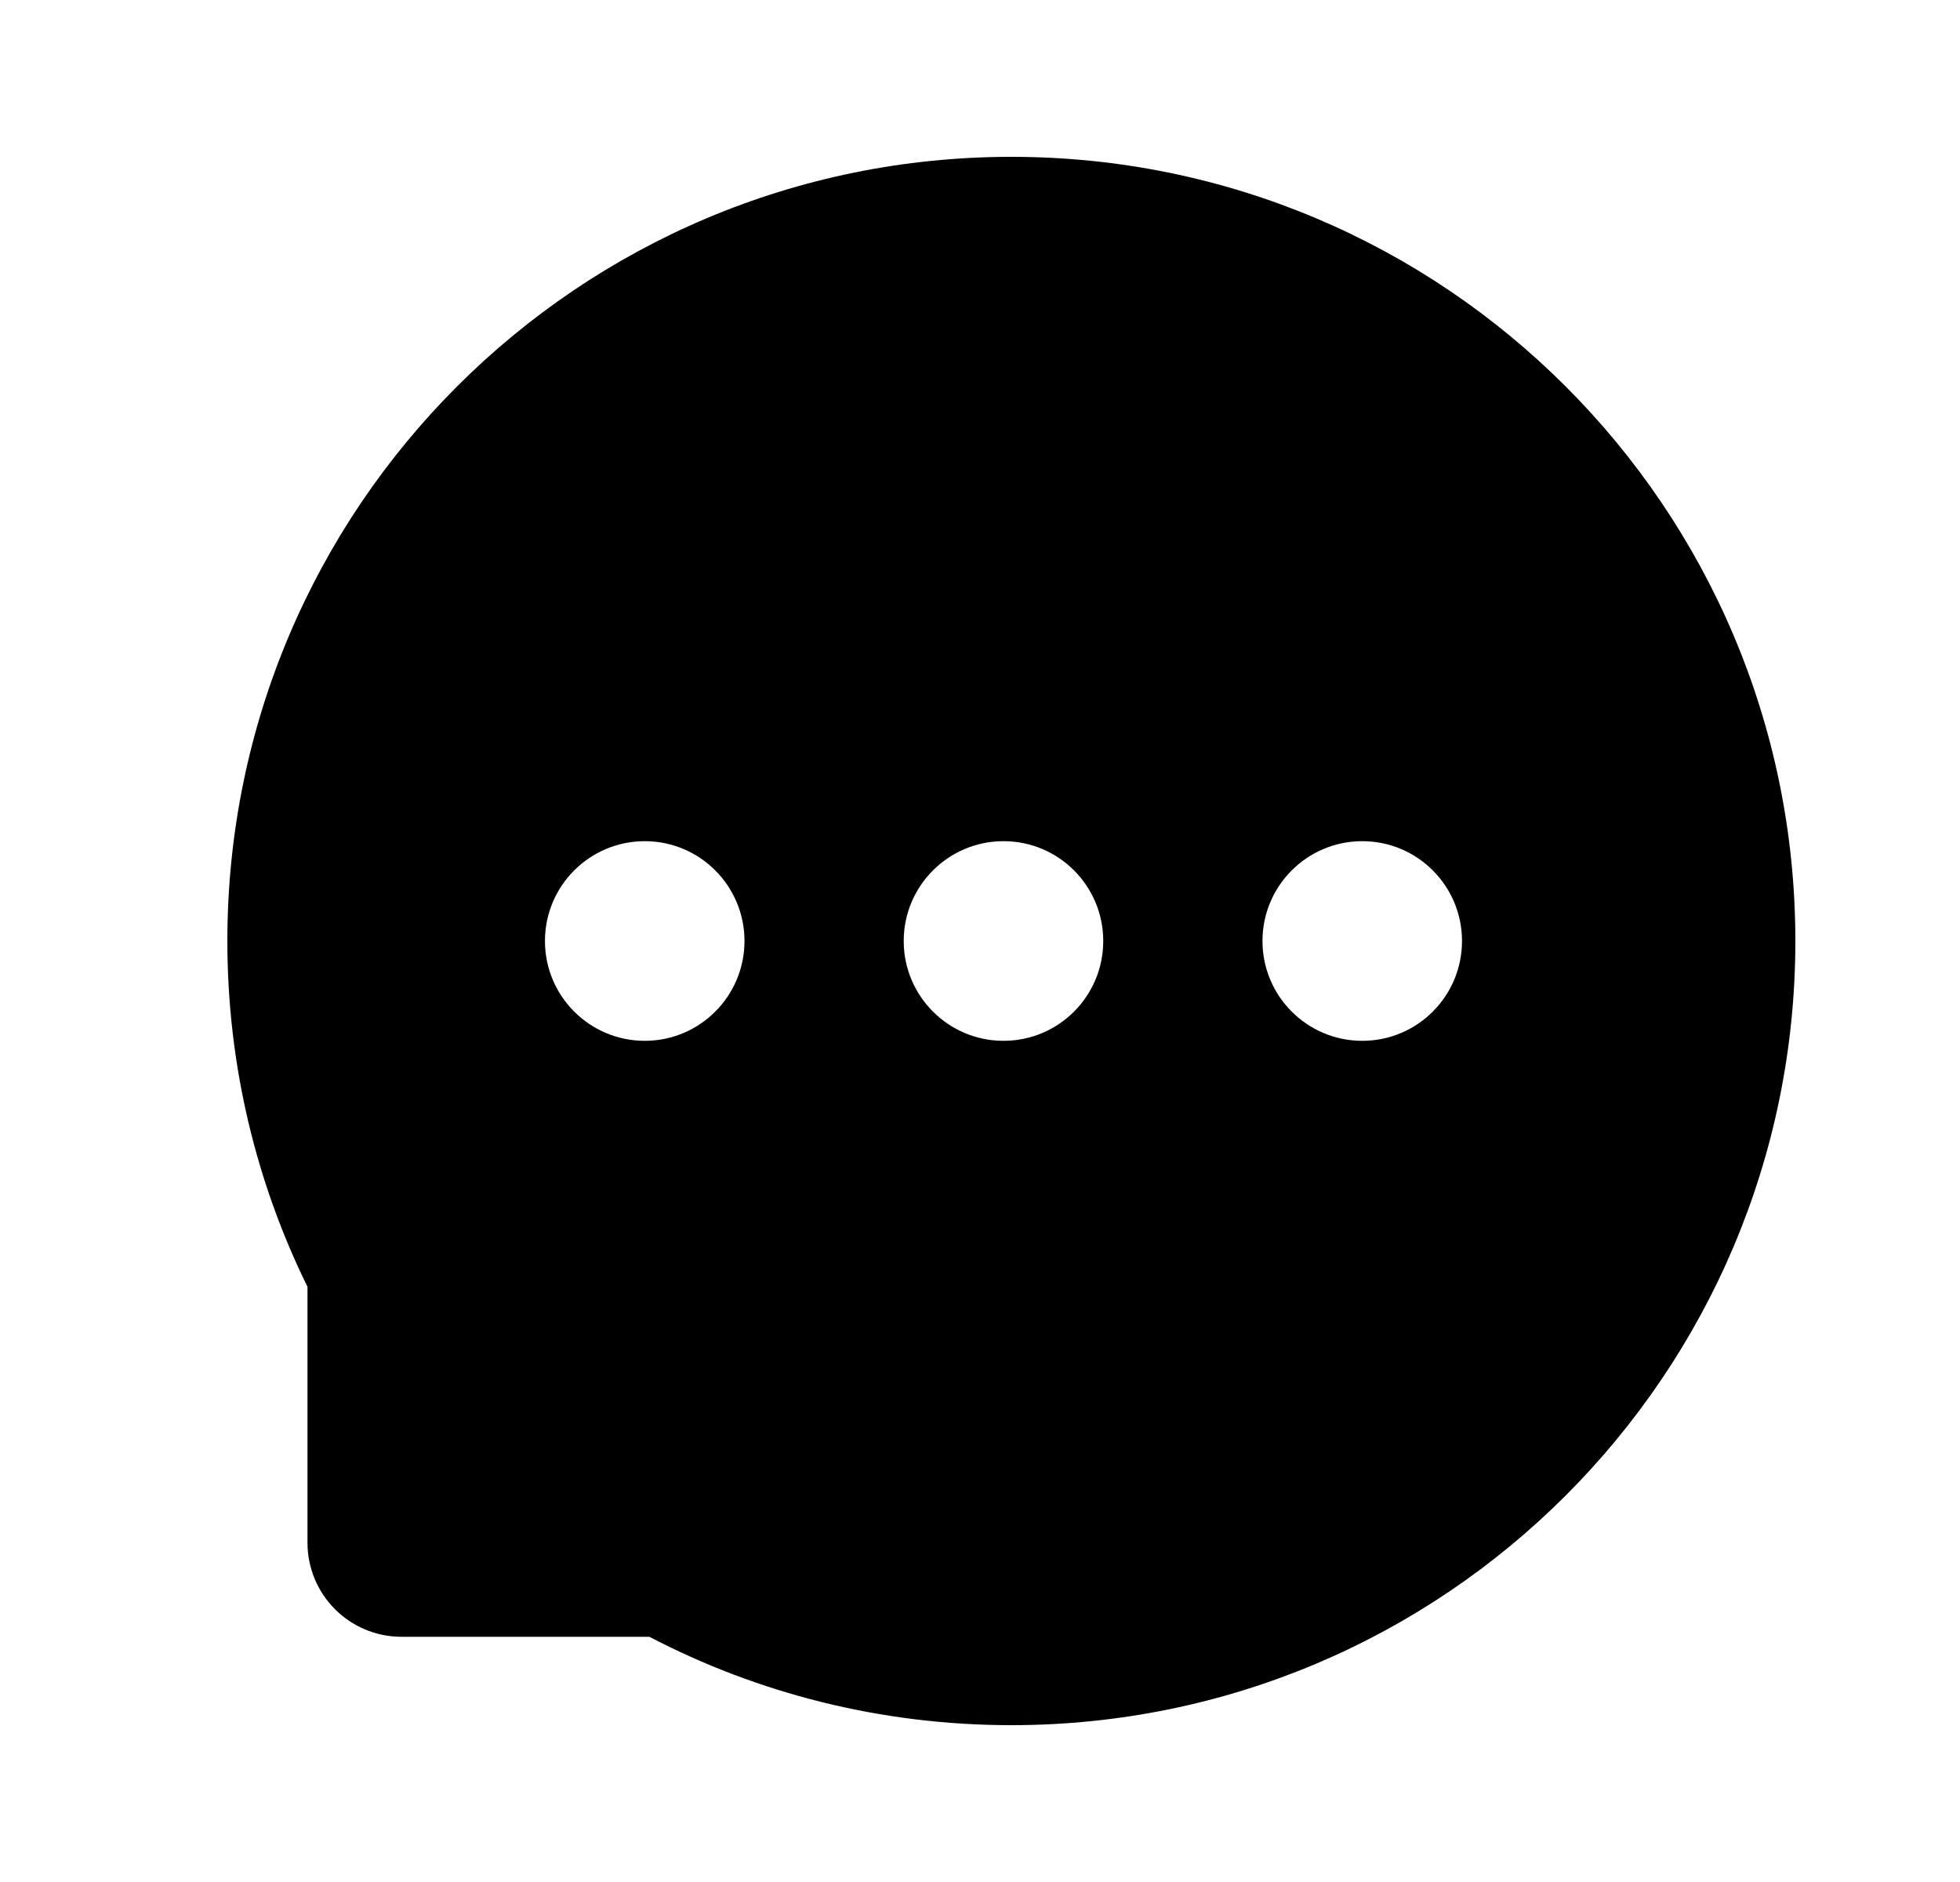
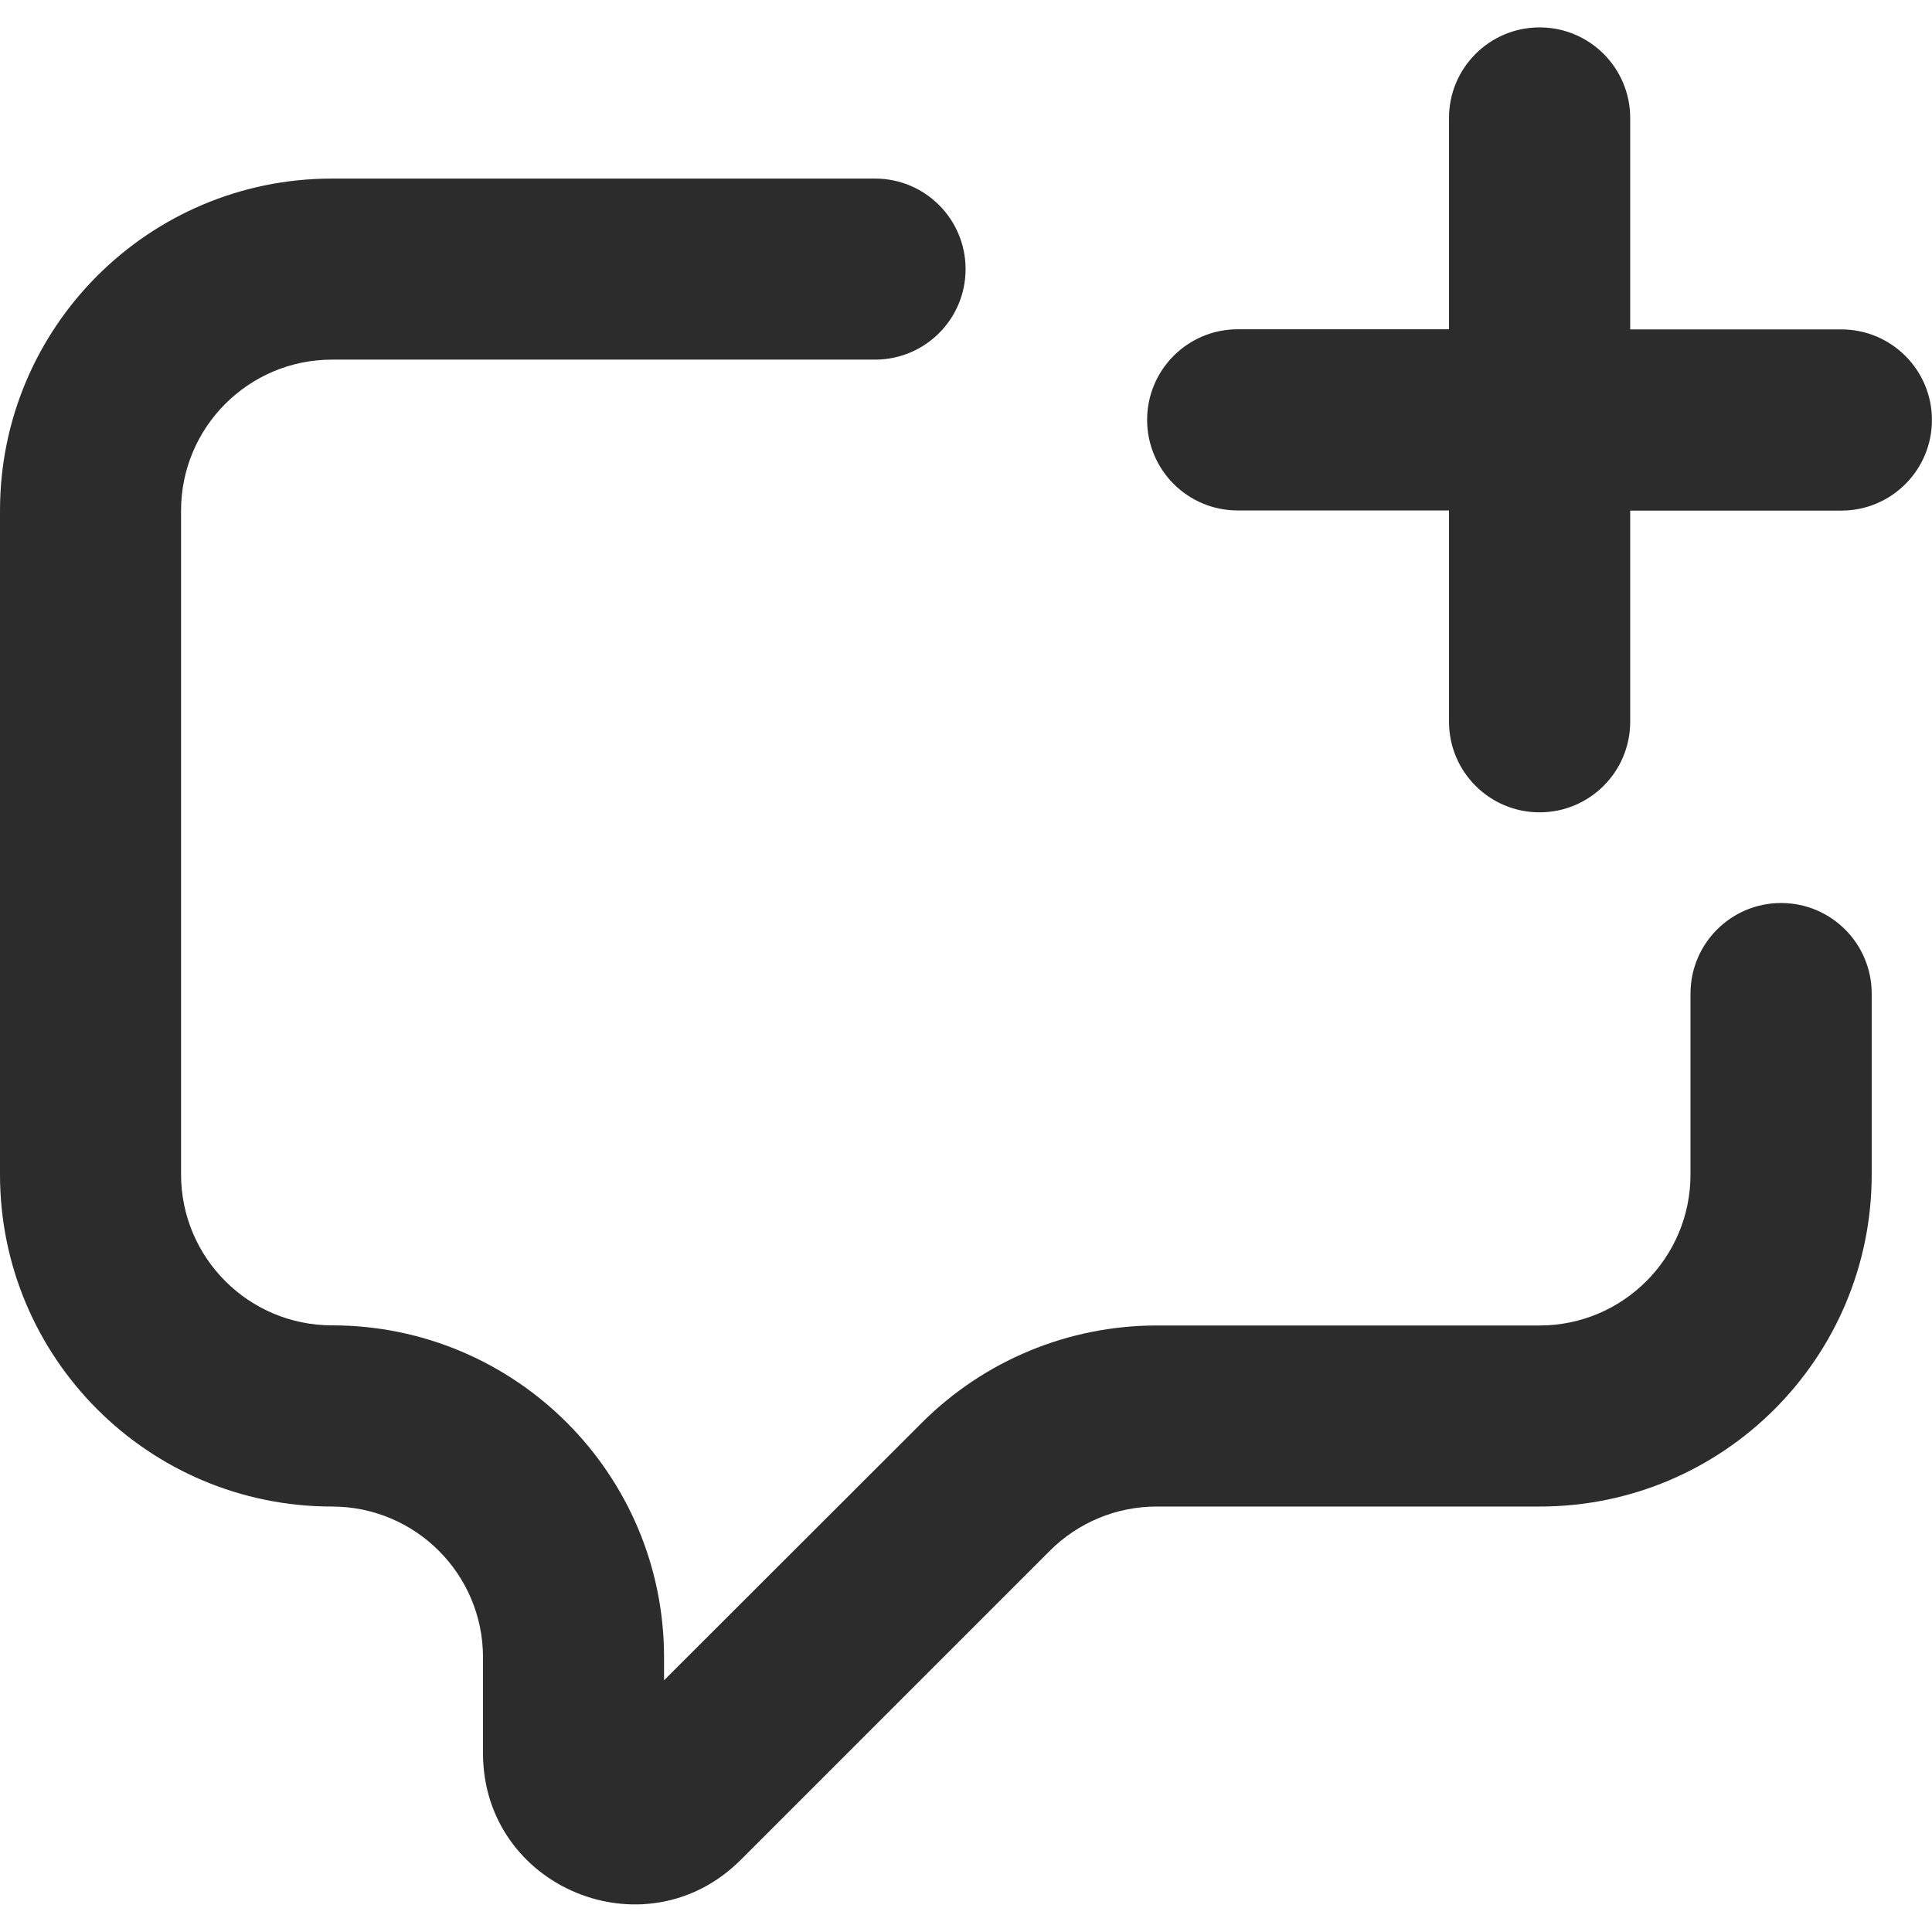
- <svg xmlns="http://www.w3.org/2000/svg" viewBox="0 0 25 24">
-   <path fill-rule="evenodd" clip-rule="evenodd" d="M22.9 12C22.9 17.523 18.423 22 12.9 22C11.235 22 9.664 21.593 8.283 20.873H5.122C4.459 20.873 3.922 20.336 3.922 19.673V16.41C3.268 15.08 2.9 13.583 2.9 12C2.9 6.477 7.377 2 12.9 2C18.423 2 22.9 6.477 22.9 12ZM9.496 12C9.496 12.703 8.926 13.273 8.224 13.273C7.521 13.273 6.951 12.703 6.951 12C6.951 11.297 7.521 10.727 8.224 10.727C8.926 10.727 9.496 11.297 9.496 12ZM14.072 12C14.072 12.703 13.503 13.273 12.8 13.273C12.097 13.273 11.527 12.703 11.527 12C11.527 11.297 12.097 10.727 12.8 10.727C13.503 10.727 14.072 11.297 14.072 12ZM18.648 12C18.648 12.703 18.079 13.273 17.376 13.273C16.673 13.273 16.103 12.703 16.103 12C16.103 11.297 16.673 10.727 17.376 10.727C18.079 10.727 18.648 11.297 18.648 12Z" />
+ <svg xmlns="http://www.w3.org/2000/svg" t="1742454641112" class="icon" viewBox="0 0 1024 1024" version="1.1" p-id="10981" width="500" height="500">
+   <path d="M864.037 62.537a47.982 47.982 0 0 0-96.037 0V174.52H656.018a47.982 47.982 0 0 0 0 96.036H768v111.982a47.982 47.982 0 1 0 96.037 0V270.63h111.908a47.982 47.982 0 0 0 0-96.037H864.037V62.61zM0 270.63A175.982 175.982 0 0 1 175.982 94.647h288.036a47.982 47.982 0 0 1 0 95.963H175.982c-44.179 0-80.019 35.84-80.019 80.019v351.817c0 44.178 35.84 80.018 80.019 80.018a175.982 175.982 0 0 1 175.981 175.982v12.141l136.631-136.484a175.982 175.982 0 0 1 124.416-51.566h202.972c44.178 0 80.018-35.84 80.018-80.018v-95.89a47.982 47.982 0 1 1 96.037 0v95.817A175.982 175.982 0 0 1 815.982 798.5H613.01a79.94 79.94 0 0 0-56.54 23.405l-163.84 163.84c-50.468 50.469-136.63 14.775-136.63-56.54v-50.76c0-44.179-35.84-79.945-80.018-79.945A175.982 175.982 0 0 1 0 622.446V270.629z" p-id="10982" fill="#2c2c2c" />
</svg>
